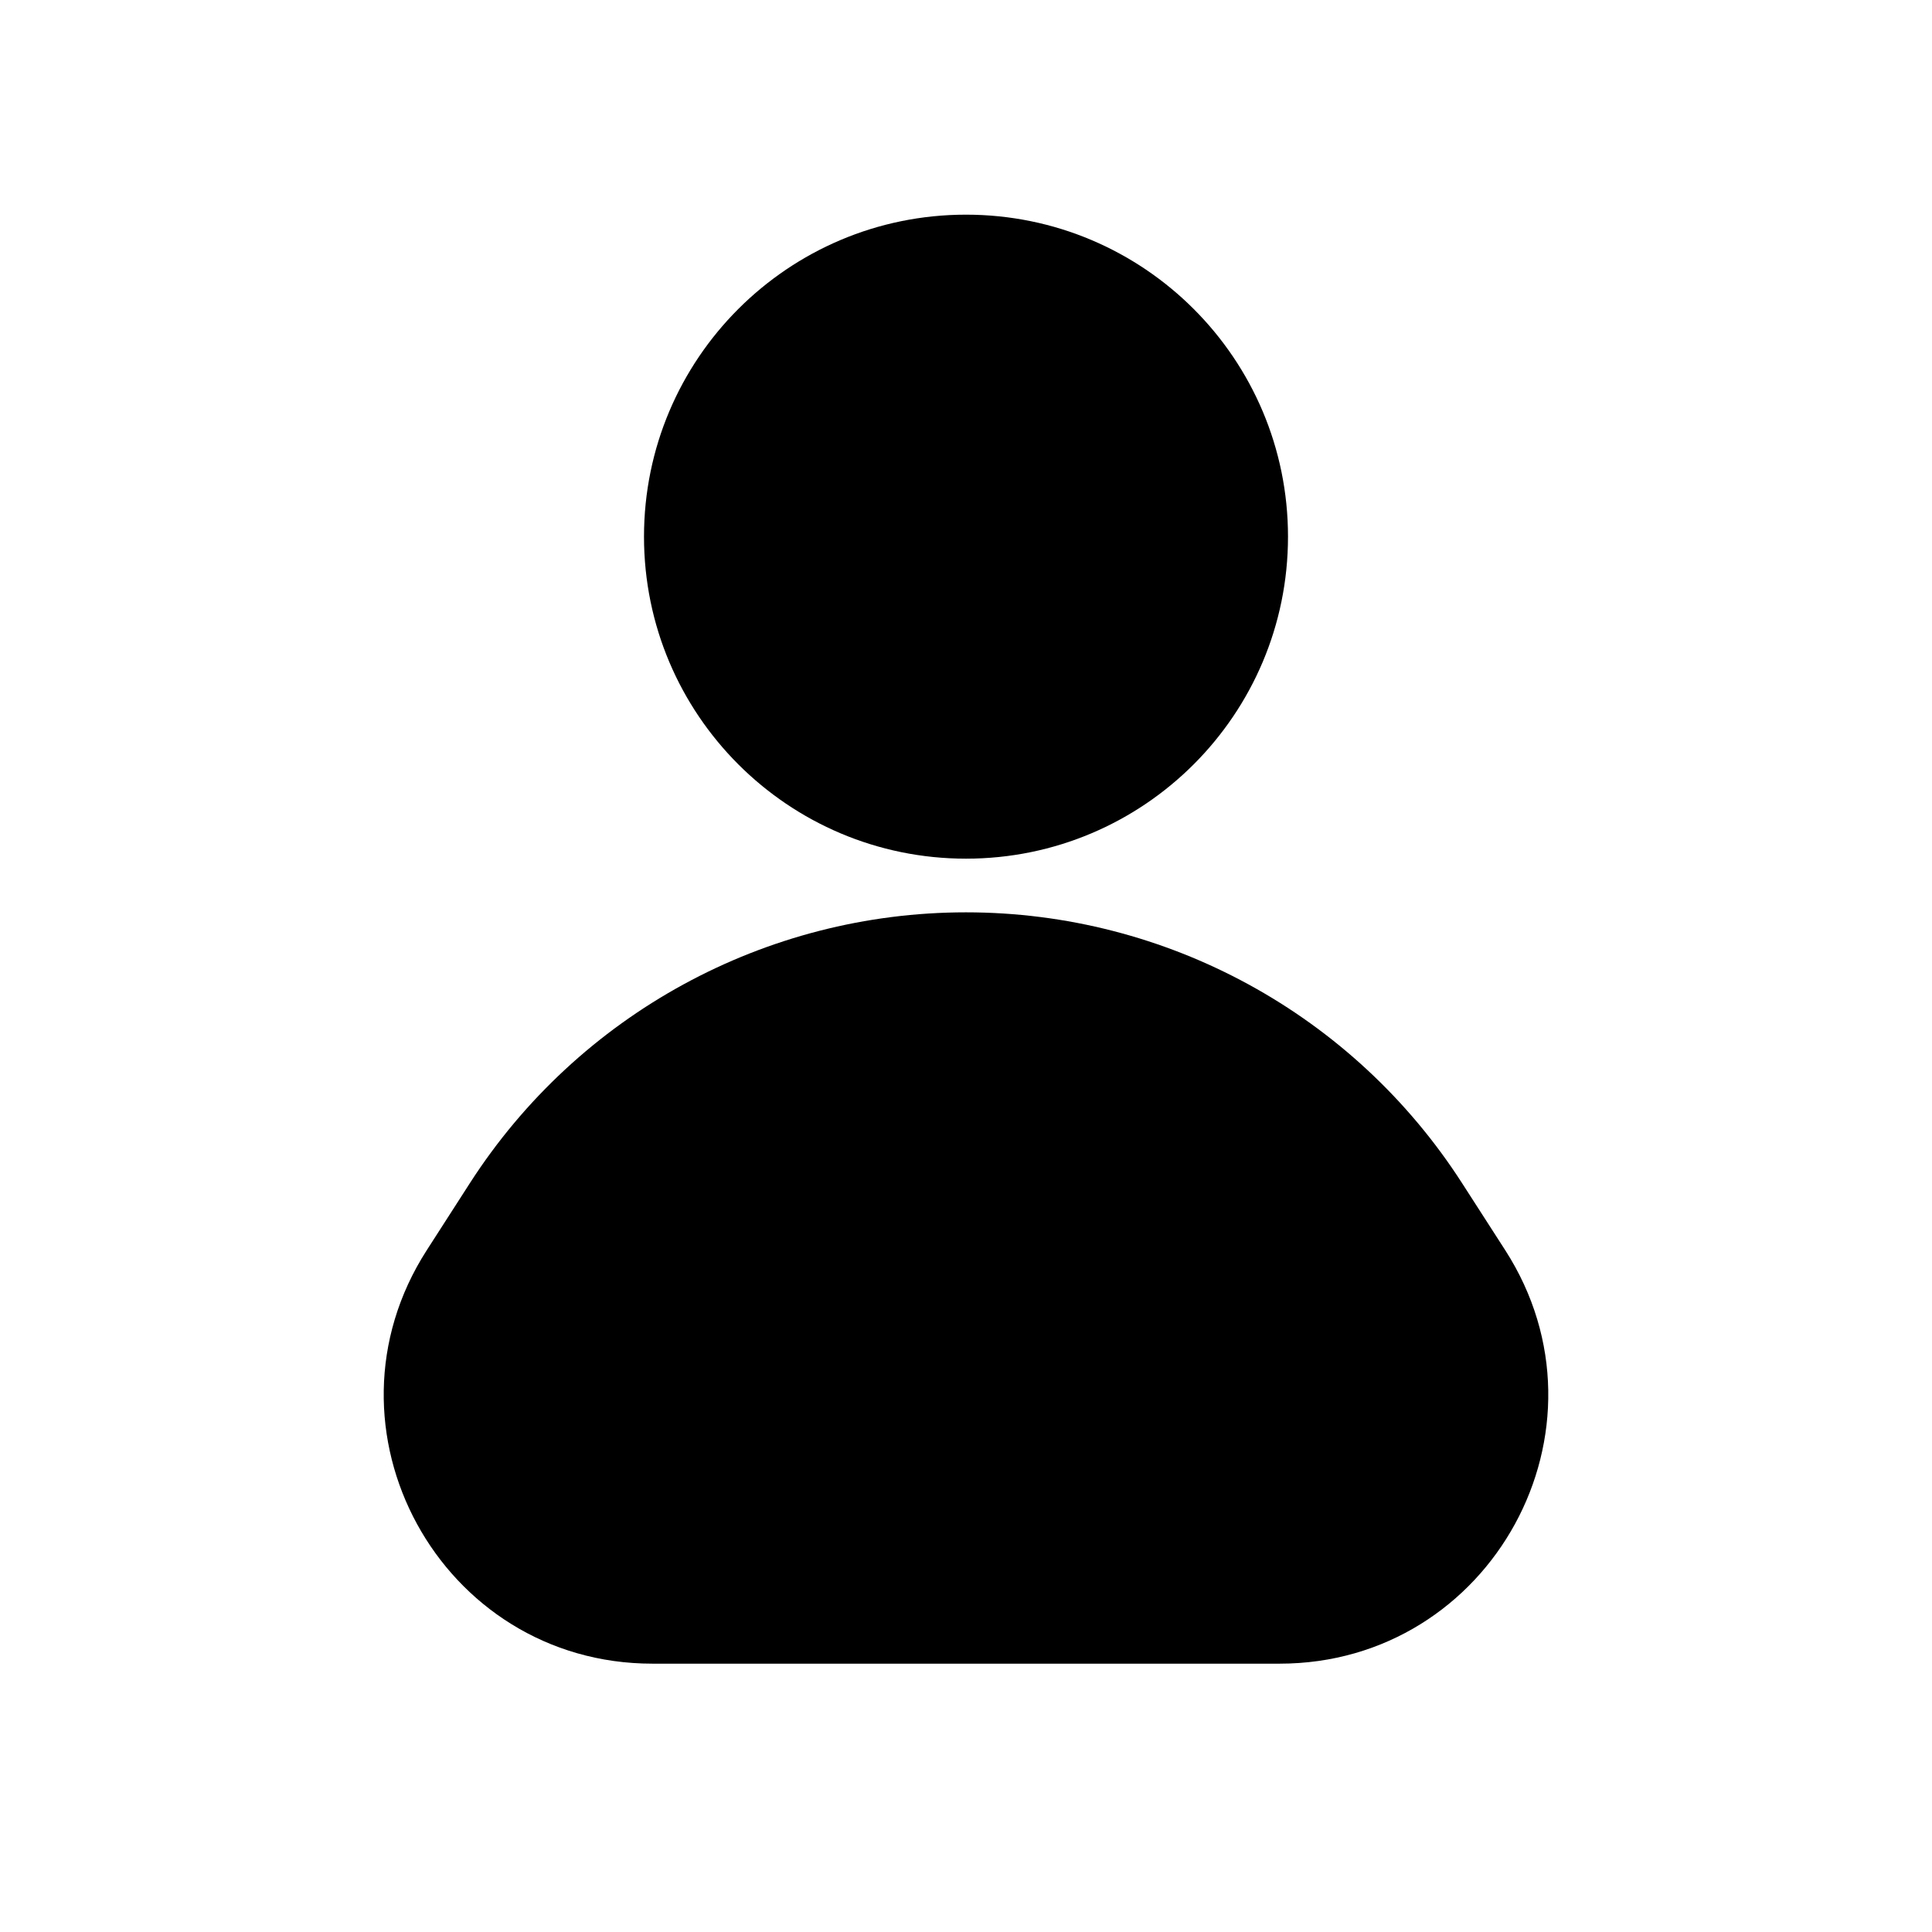
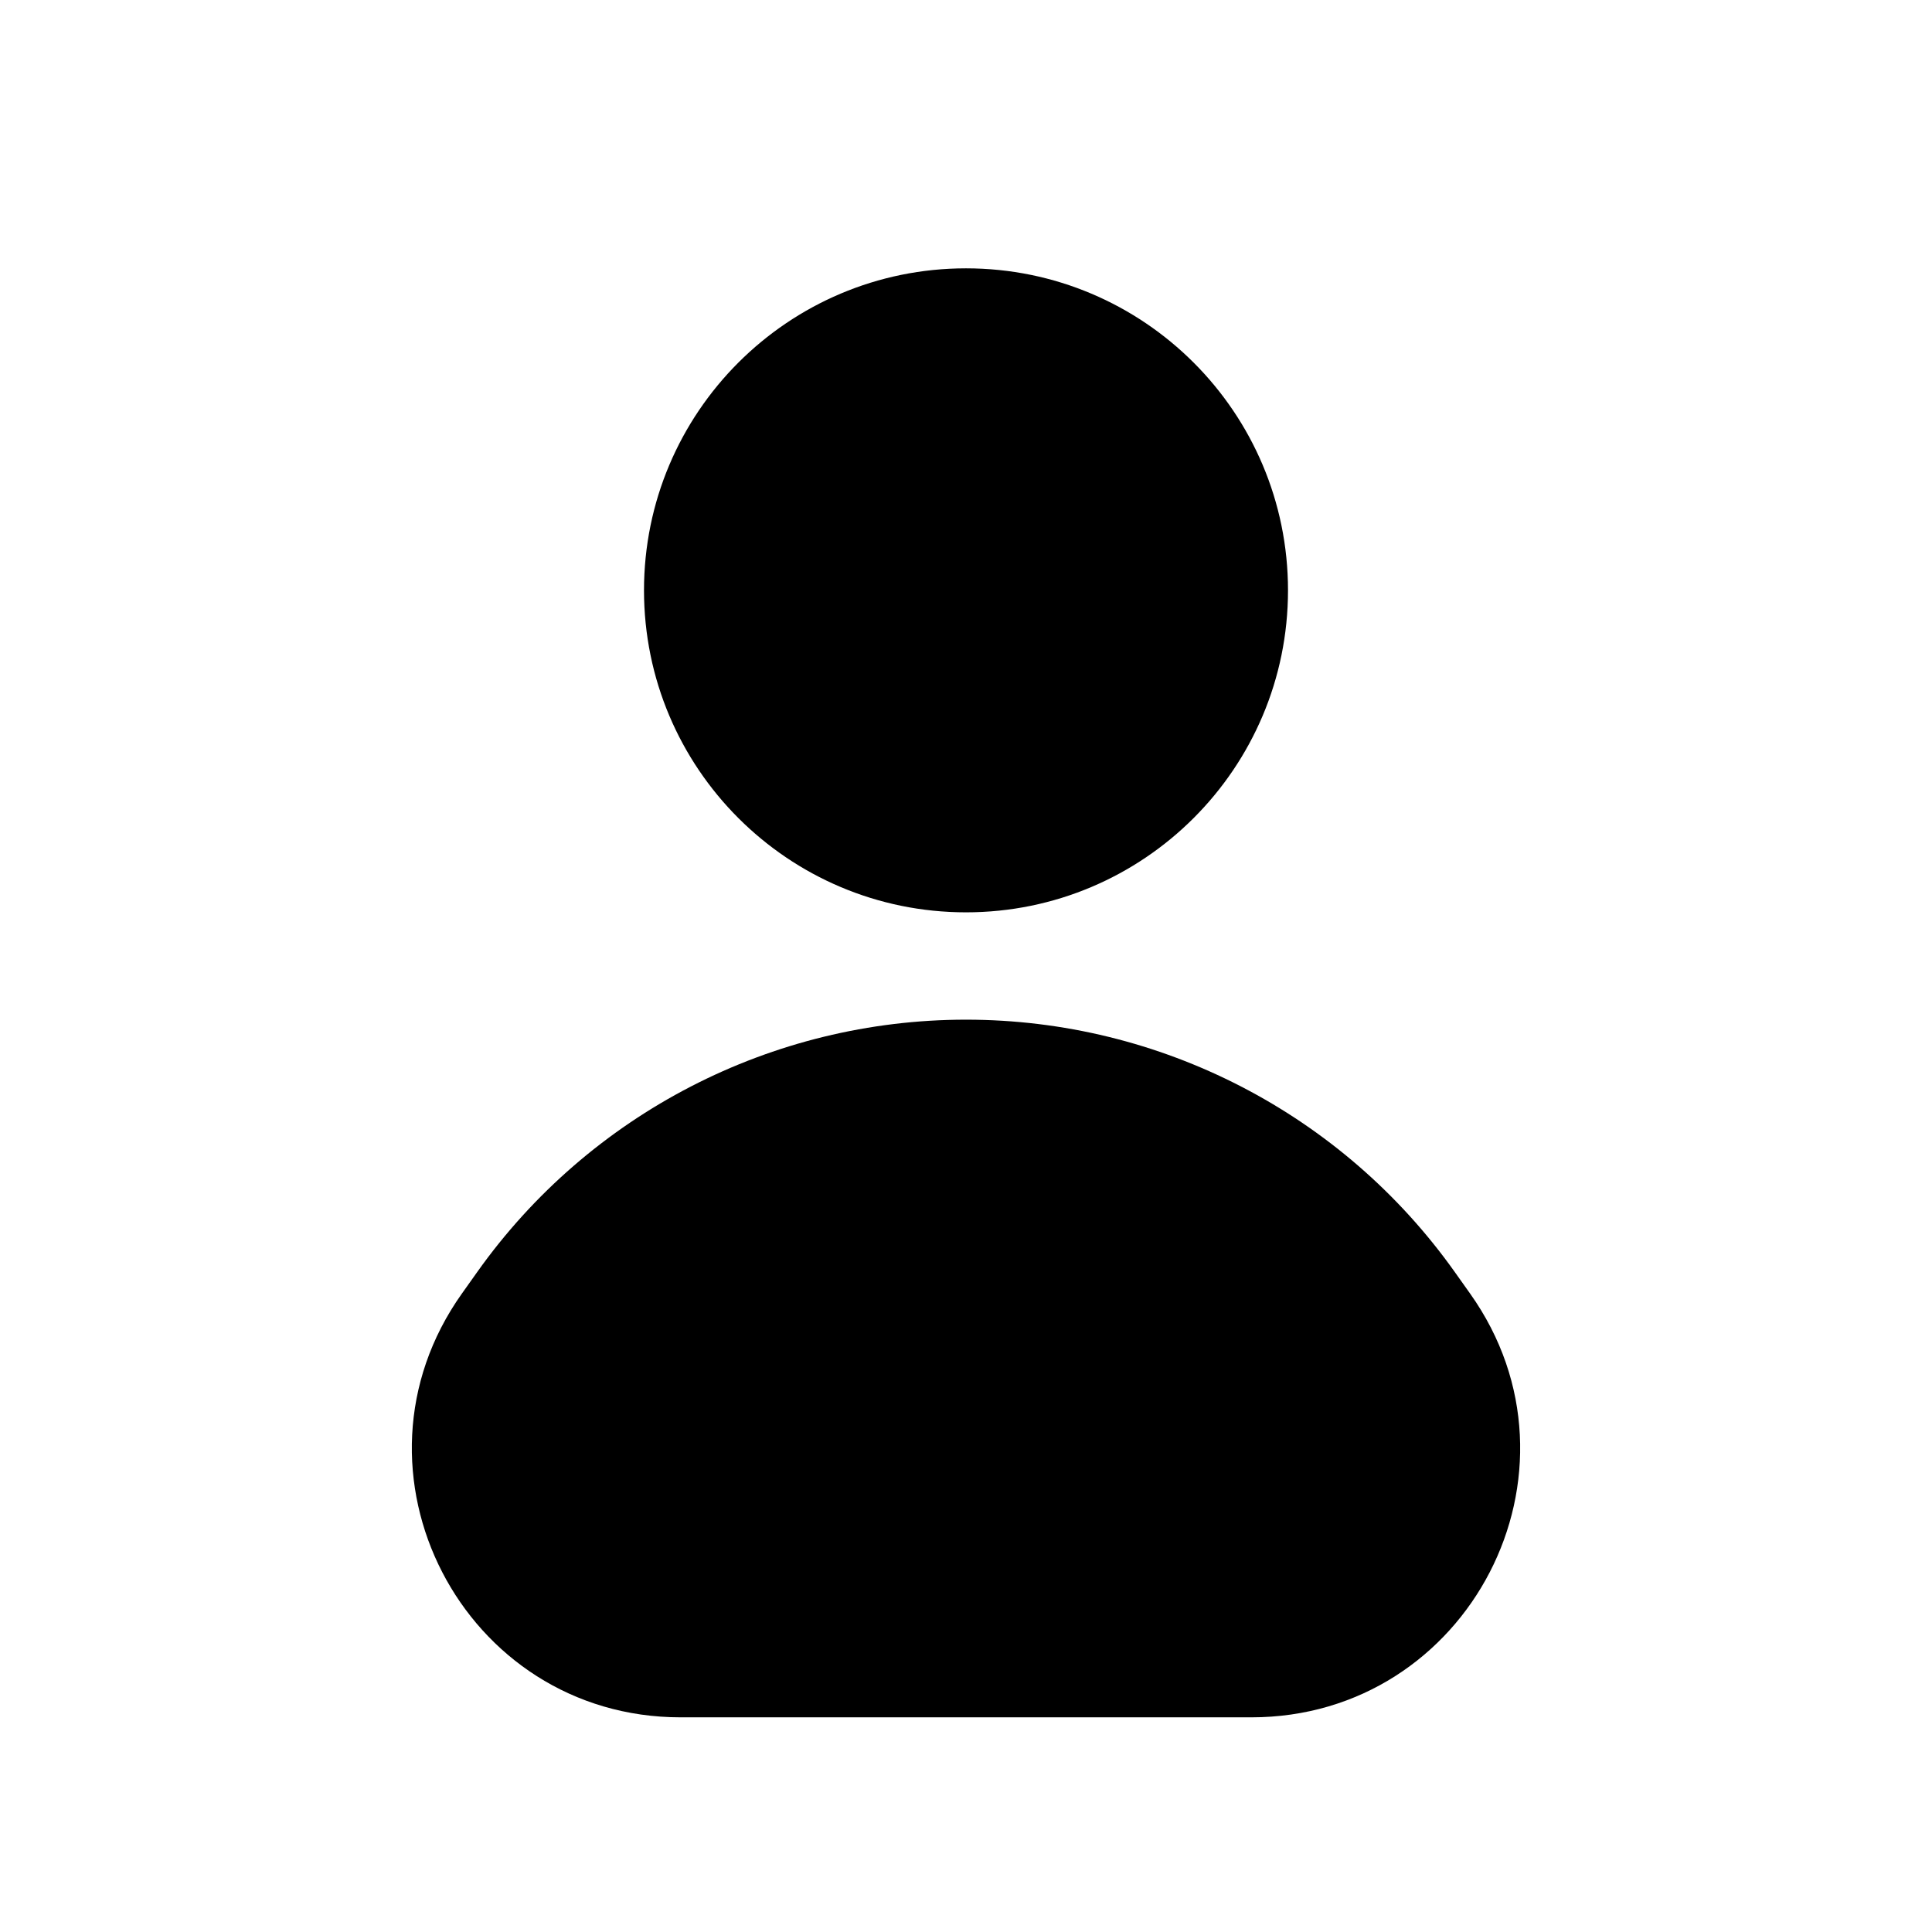
<svg xmlns="http://www.w3.org/2000/svg" width="36" height="36" viewBox="0 0 36 36" fill="black">
-   <circle cx="18" cy="10" r="6" />
-   <path d="M8.755 22.047C10.778 18.901 14.261 17 18 17C21.739 17 25.222 18.901 27.244 22.047L28.048 23.296C30.187 26.624 27.797 31 23.842 31H12.158C8.203 31 5.813 26.624 7.952 23.296L8.755 22.047Z" />
+   <circle cx="18" cy="11" r="6" />
+   <path d="M8.891 23.704C10.986 20.753 14.381 19 18 19C21.619 19 25.014 20.753 27.109 23.704L27.394 24.105C29.745 27.416 27.378 32 23.317 32H12.683C8.622 32 6.255 27.416 8.606 24.105L8.891 23.704Z" />
</svg>
